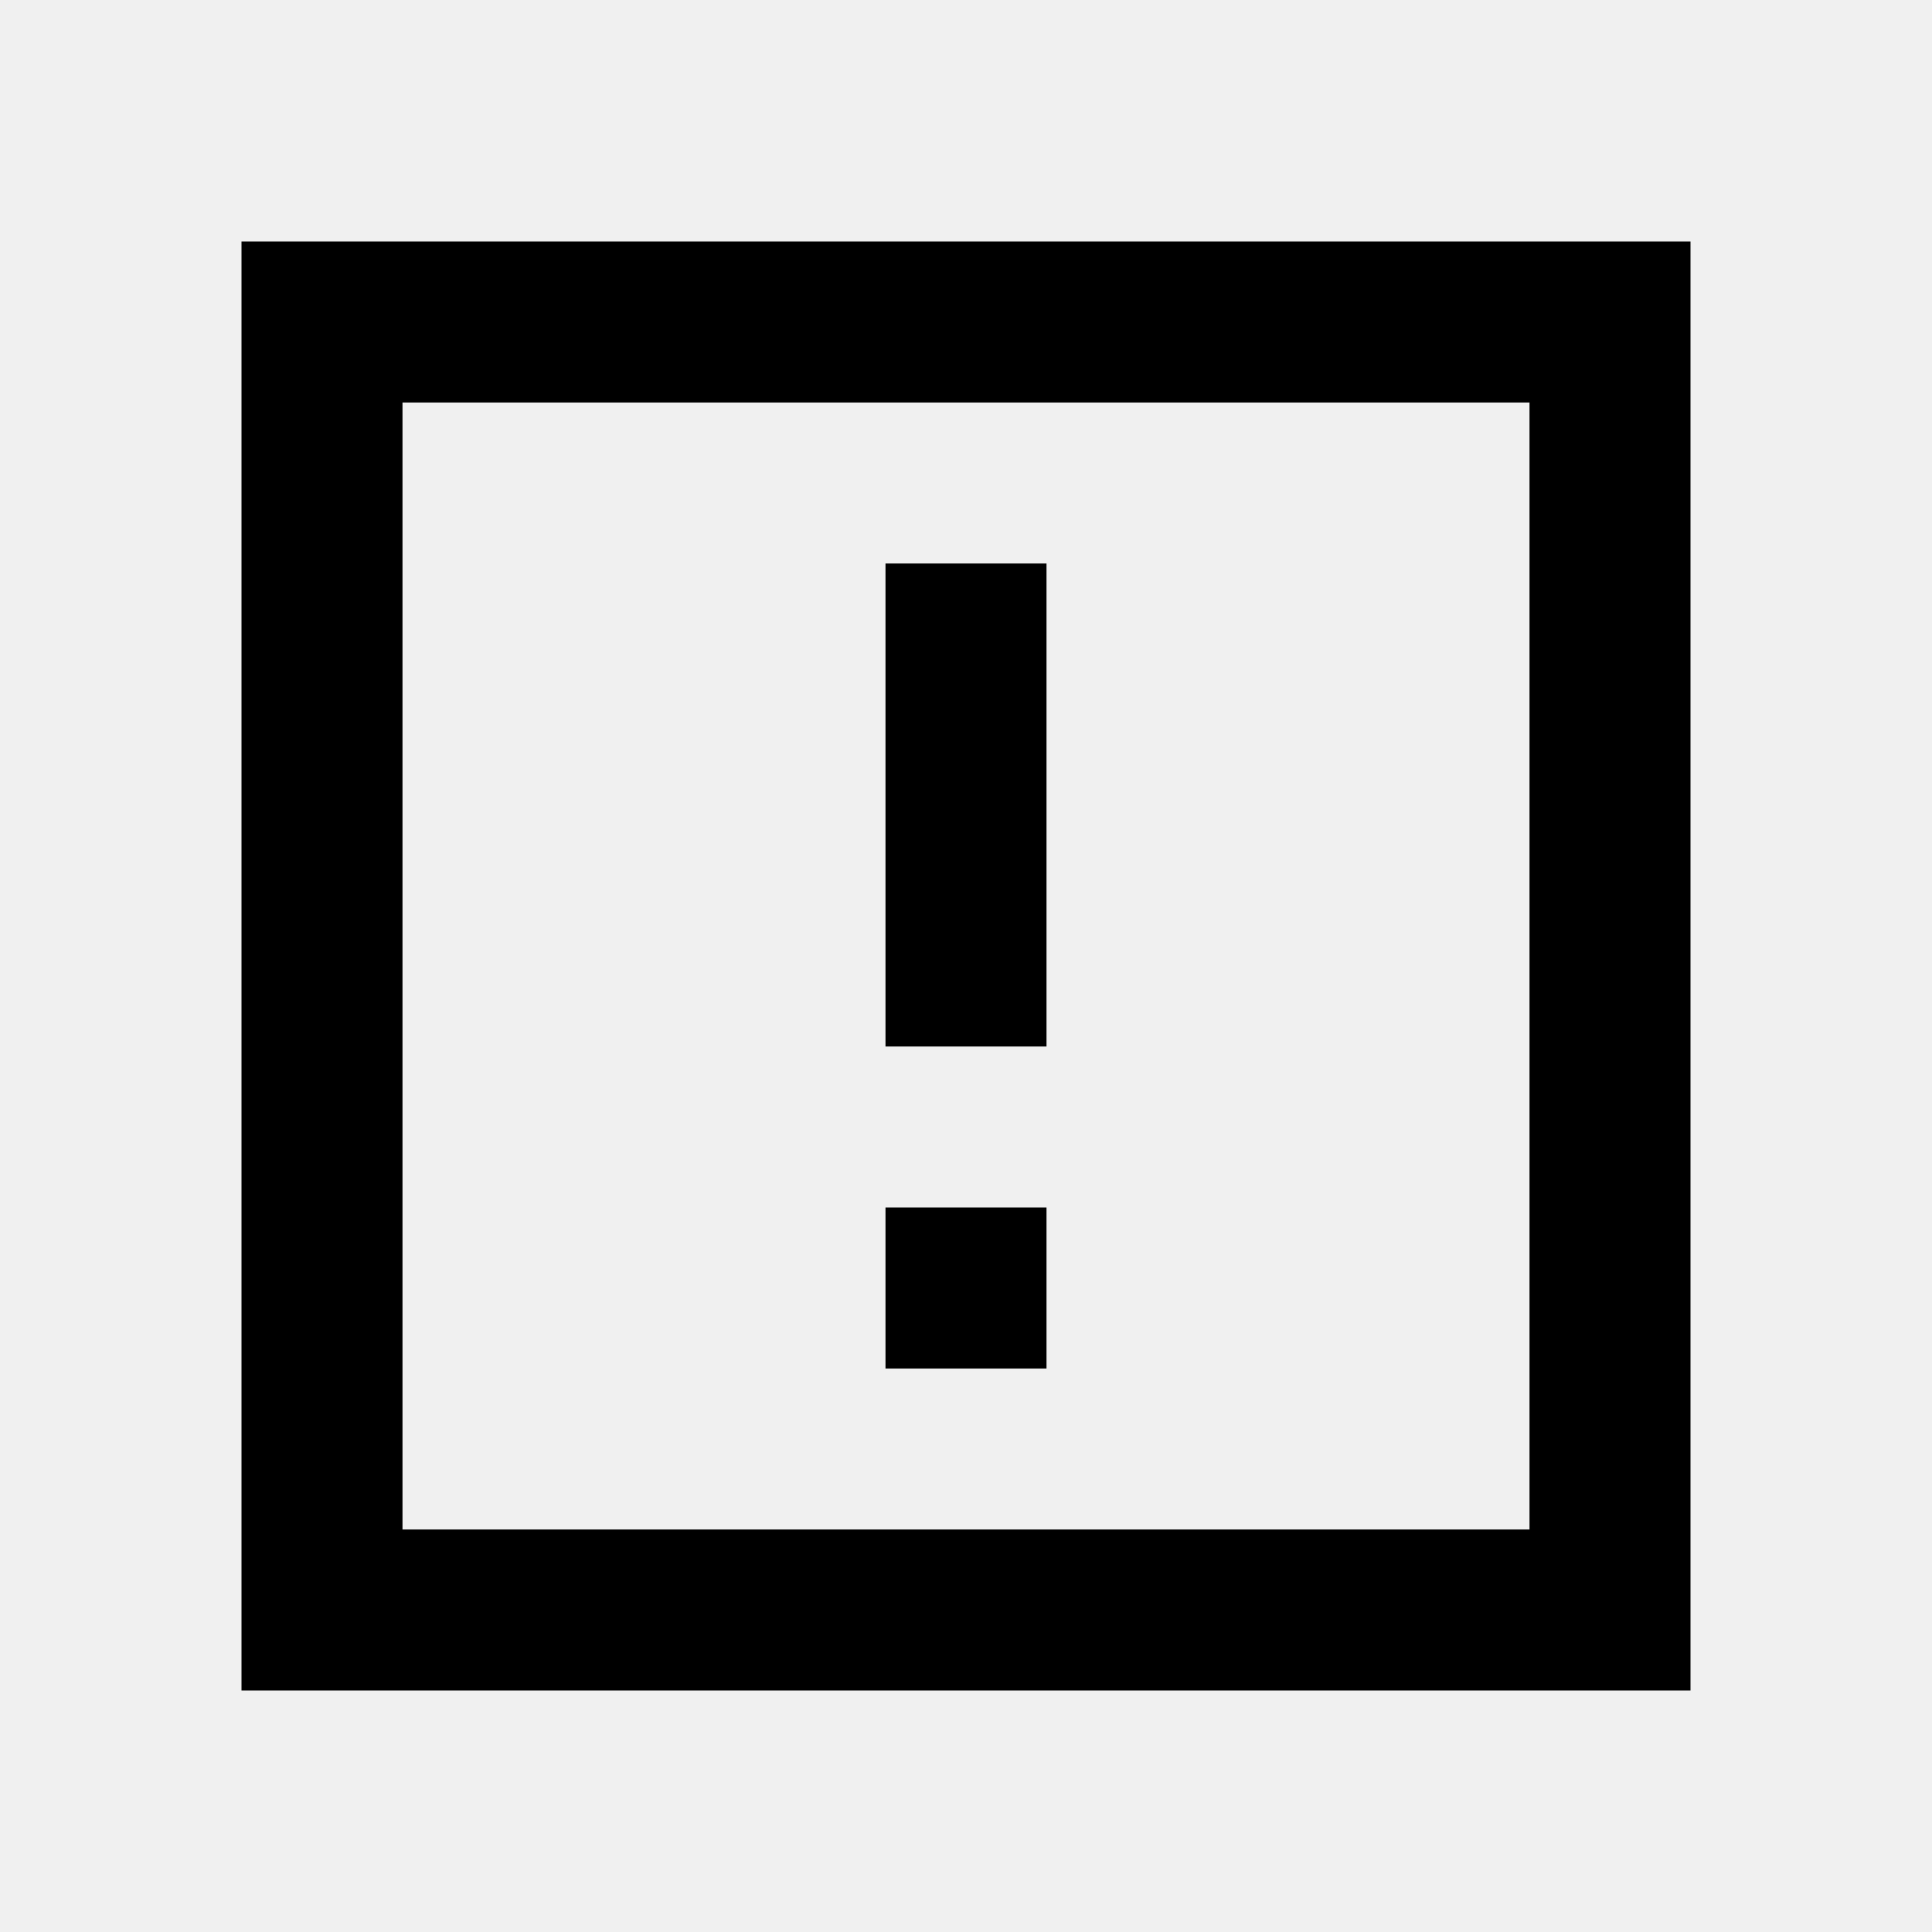
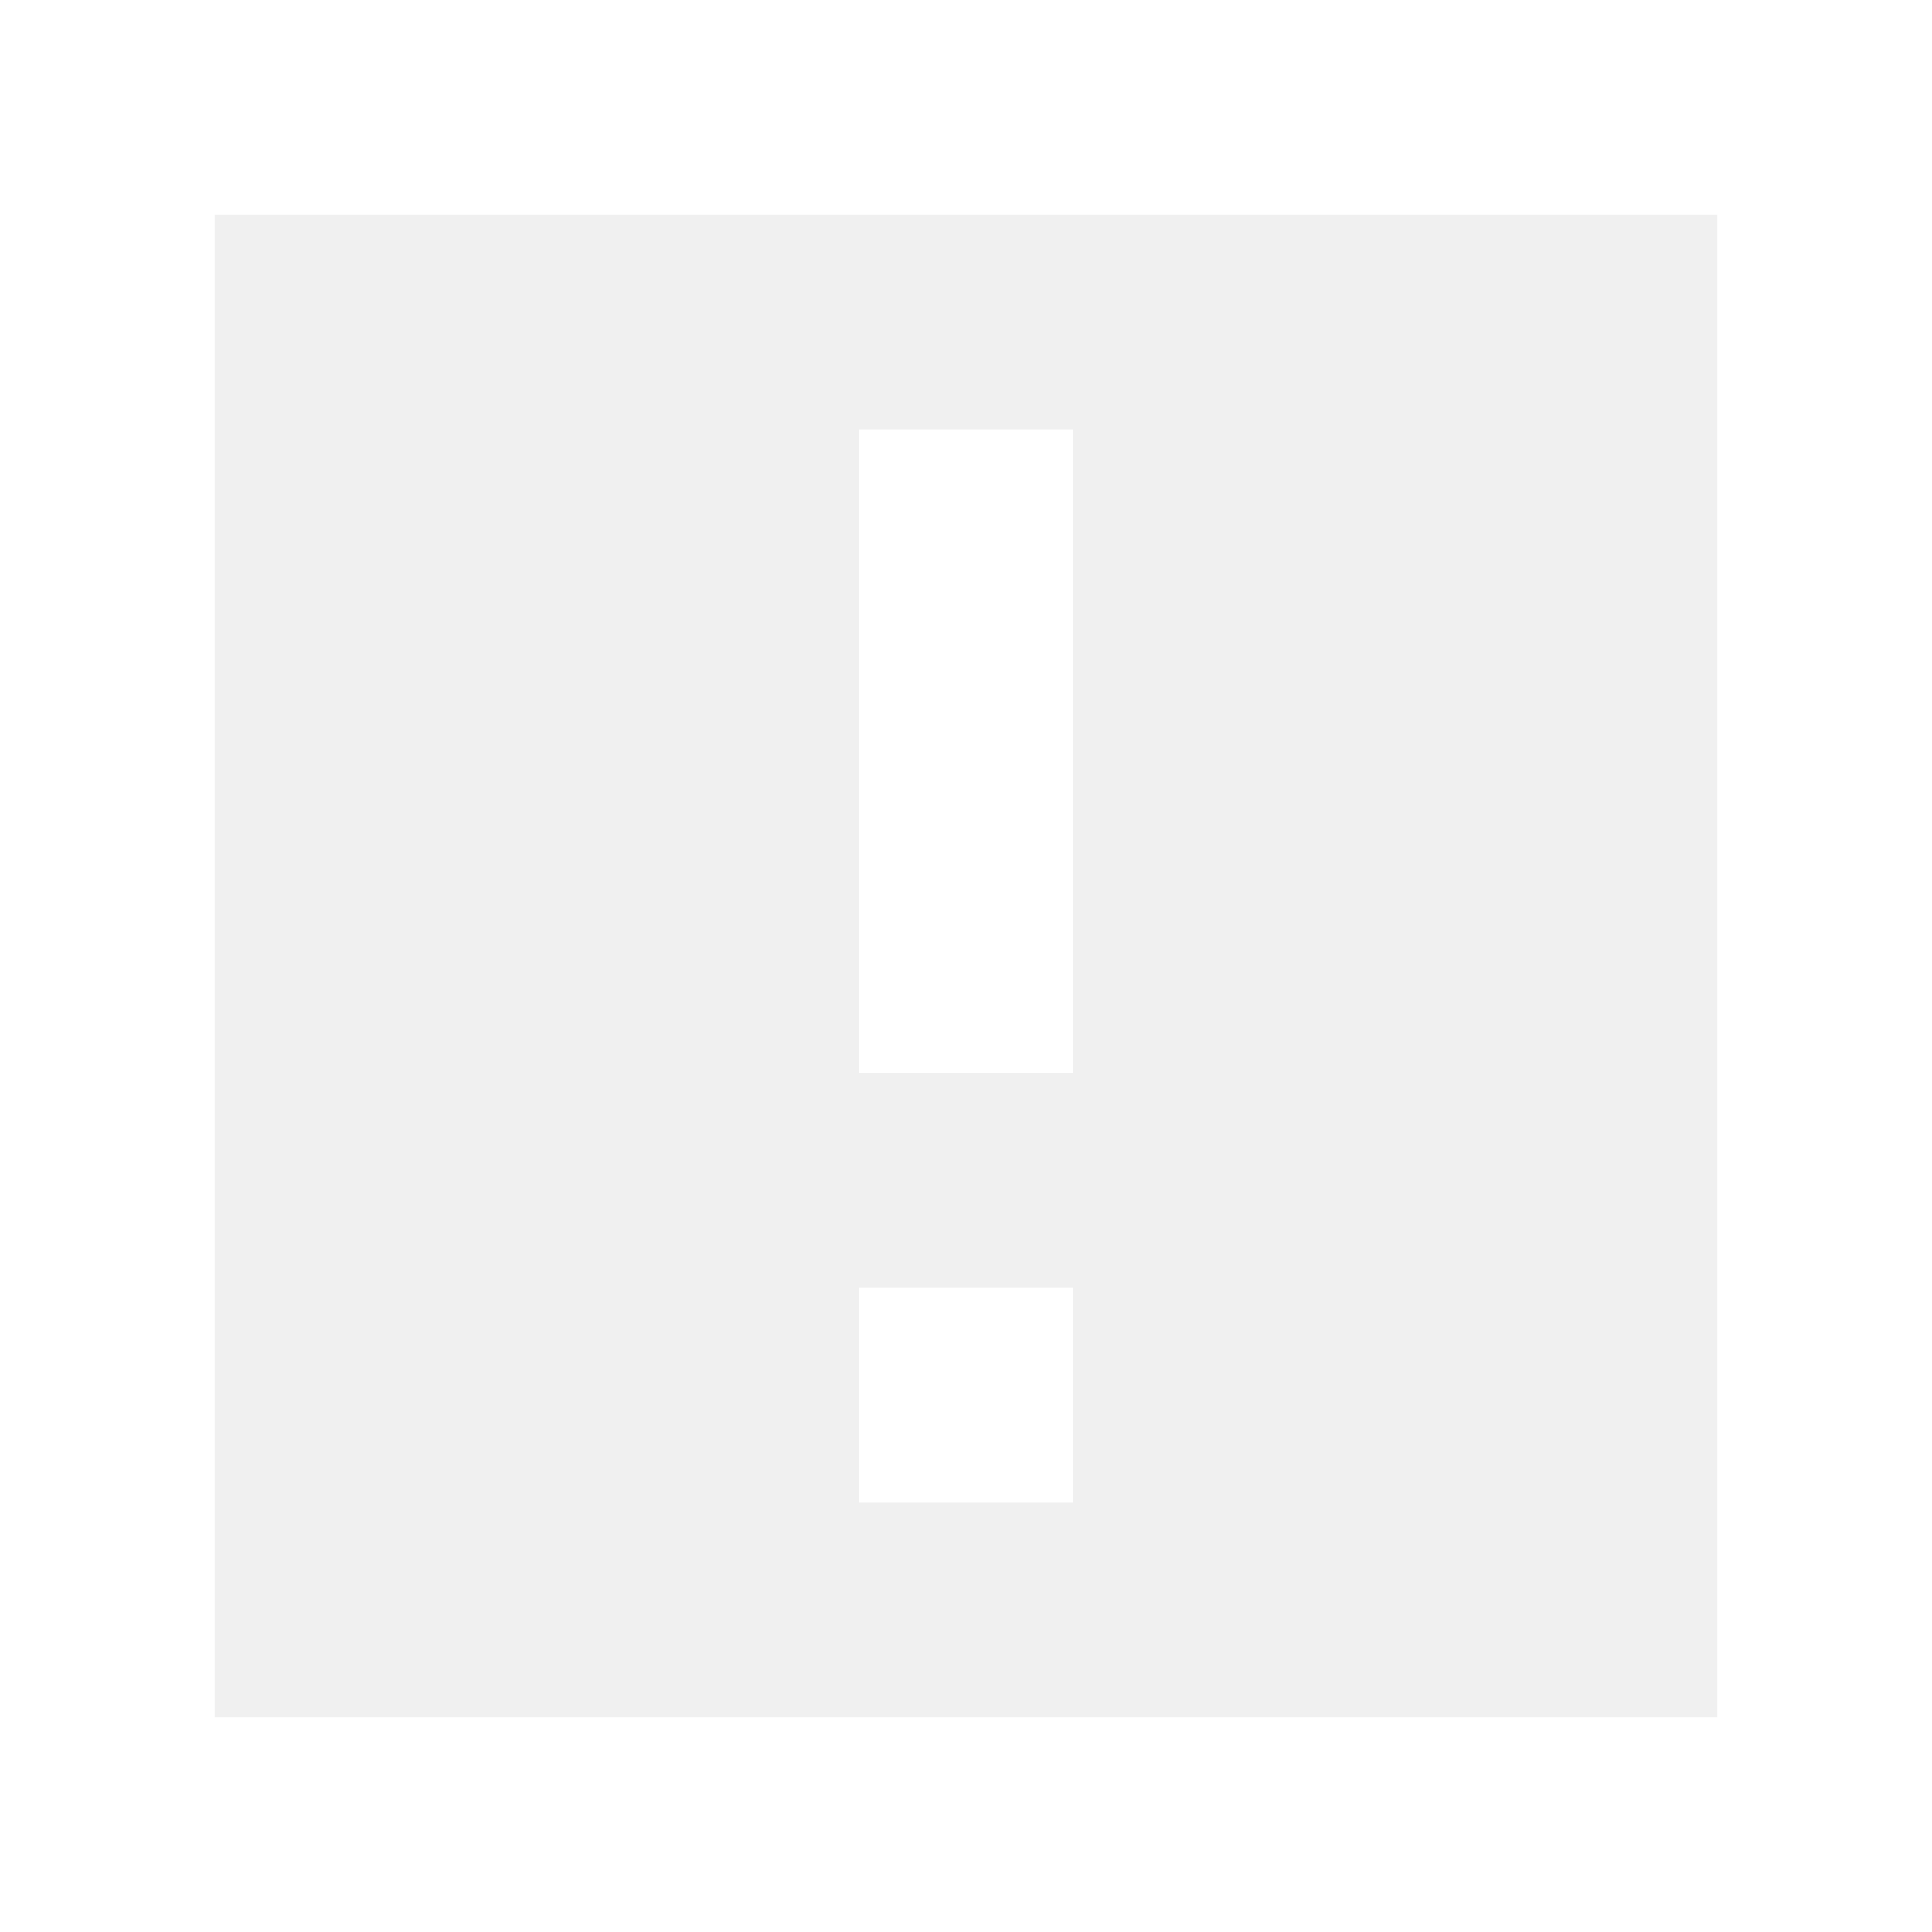
- <svg xmlns="http://www.w3.org/2000/svg" width="800px" height="800px" viewBox="0 0 24 24" fill="none">
-   <path d="M3 3h16v2H5v14h14v2H3V3zm18 0h-2v18h2V3zM11 15h2v2h-2v-2zm2-8h-2v6h2V7z" fill="#000000" />
+ <svg xmlns="http://www.w3.org/2000/svg" width="600" height="600" viewBox="0 0 18 18" fill="none" version="1.1" id="svg1">
+   <defs id="defs1" />
+   <path d="M 0,0 H 16 V 2 H 2 v 14 h 14 v 2 H 0 Z m 18,0 h -2 v 18 h 2 z M 8,12 h 2 v 2 H 8 Z M 10,4 H 8 v 6 h 2 z" fill="#000000" id="path1" style="fill:#ffffff;fill-opacity:1" />
</svg>
